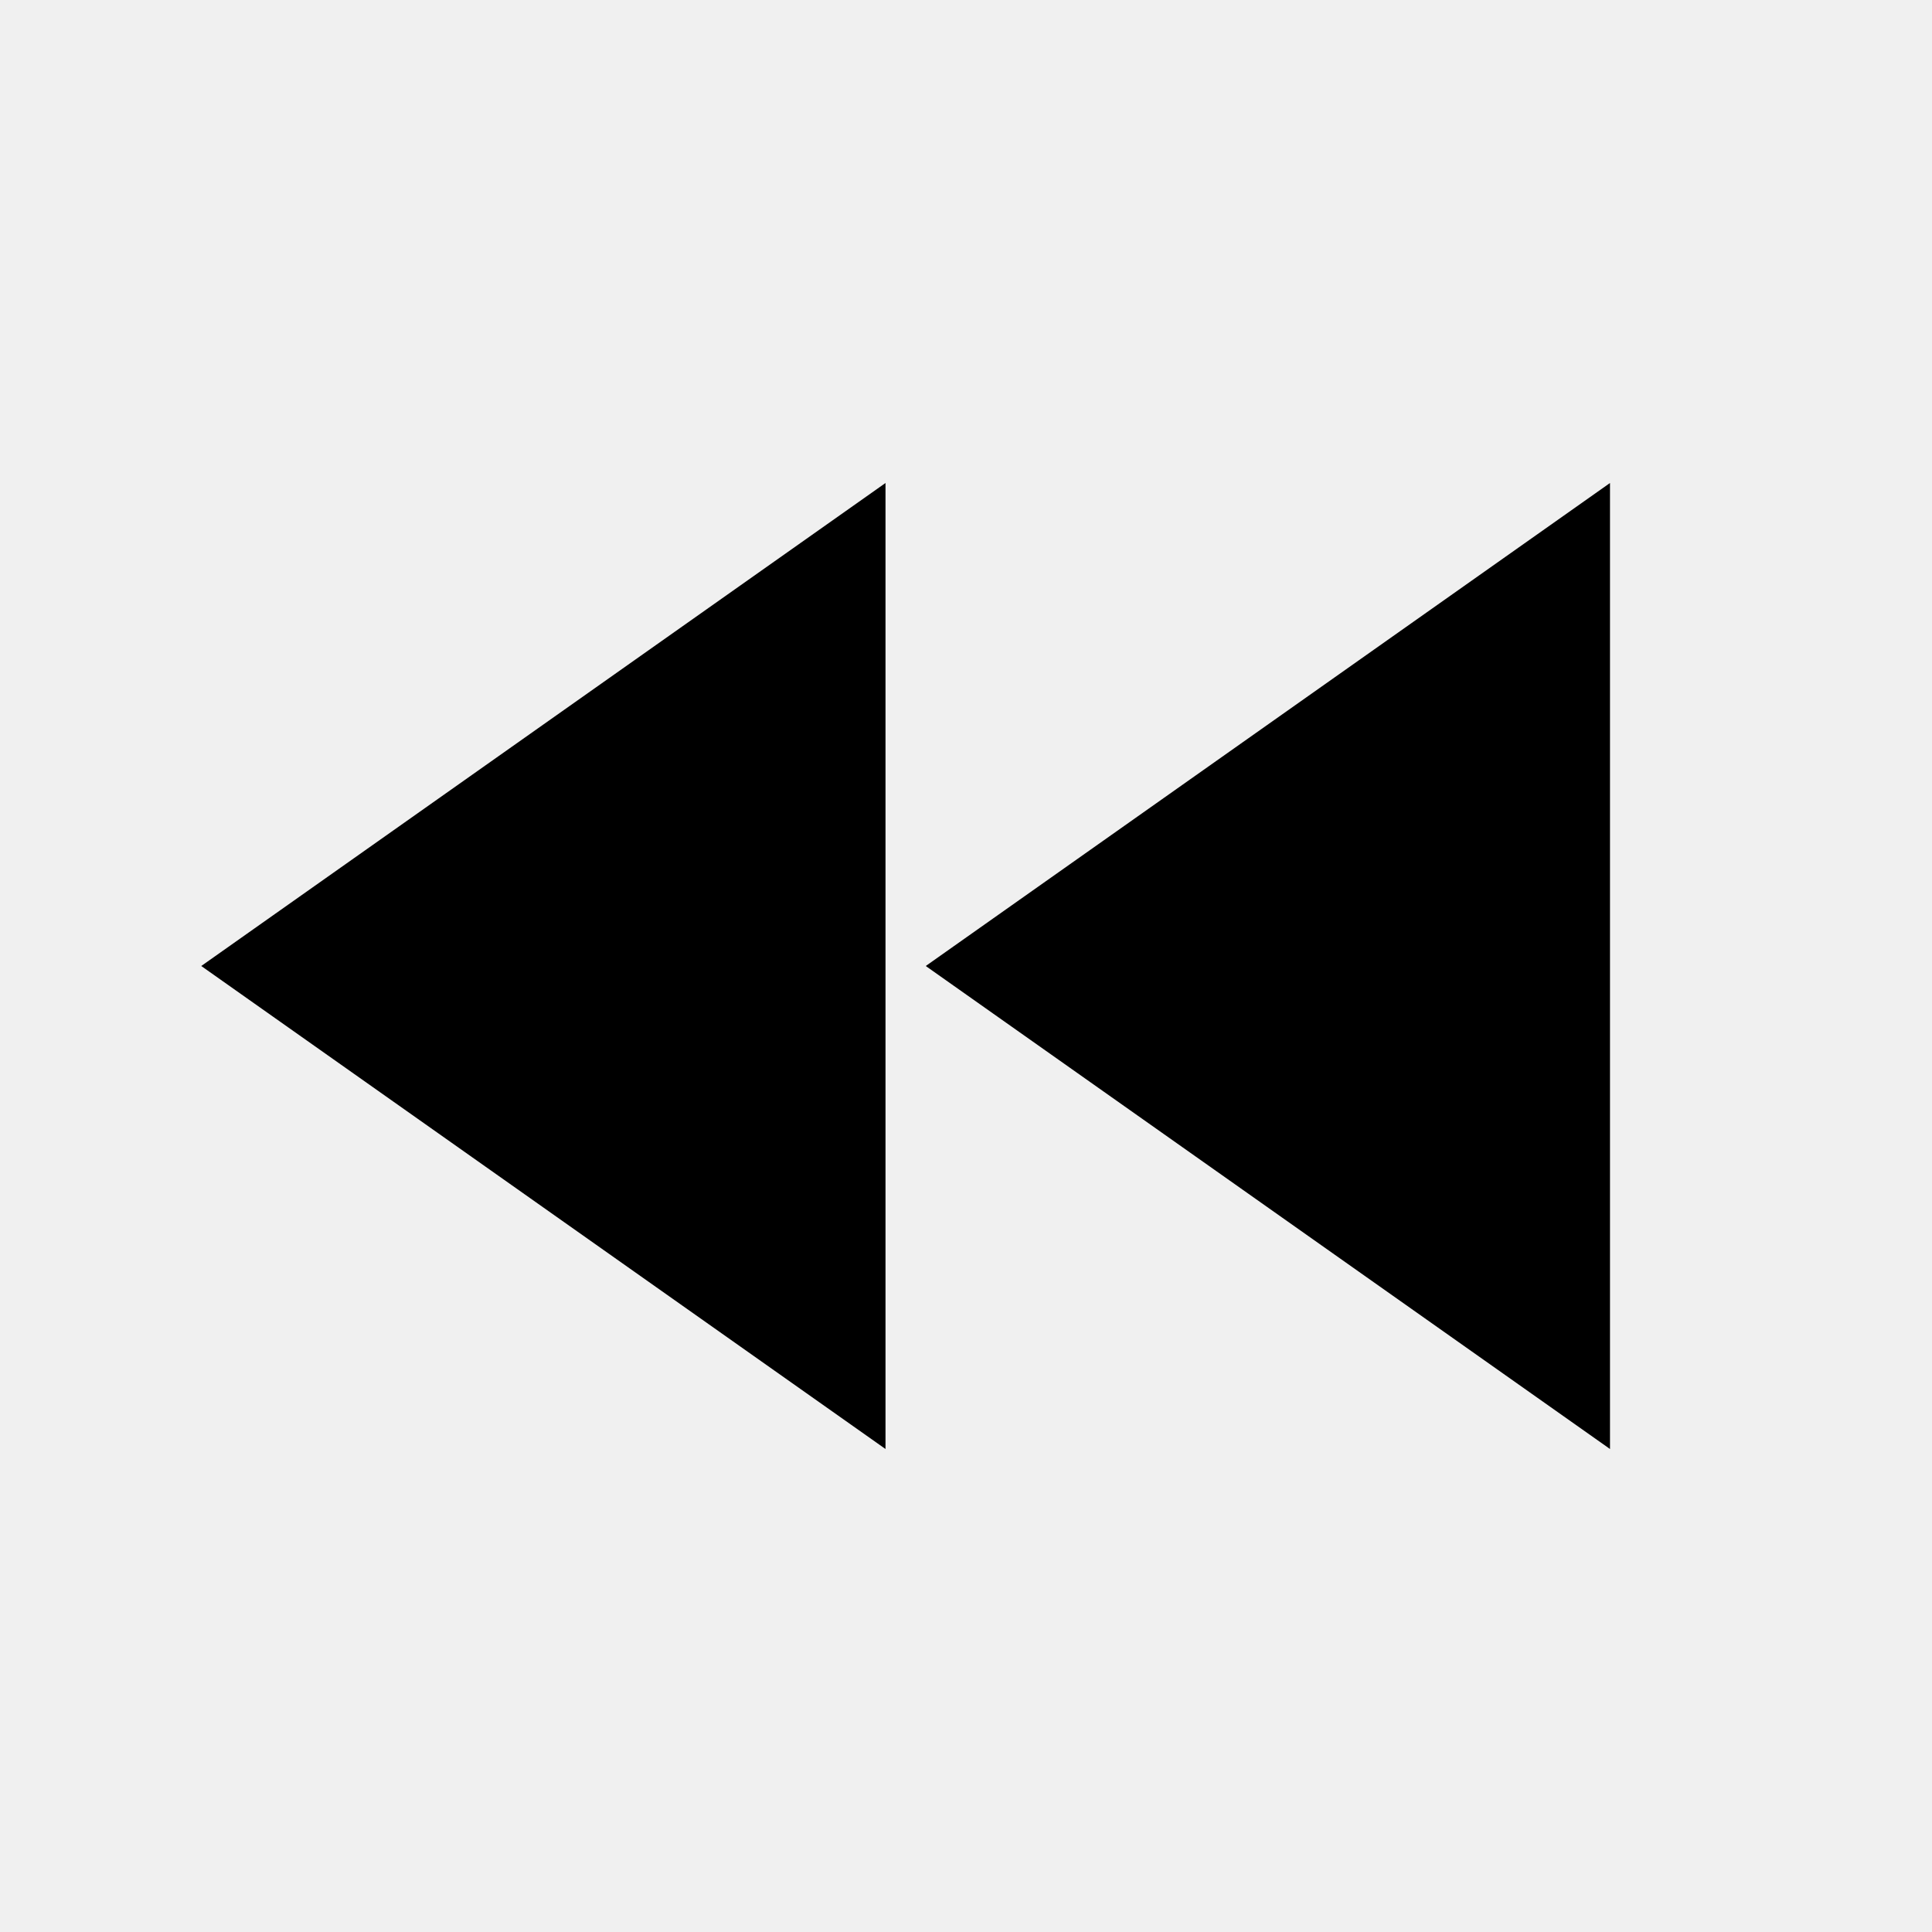
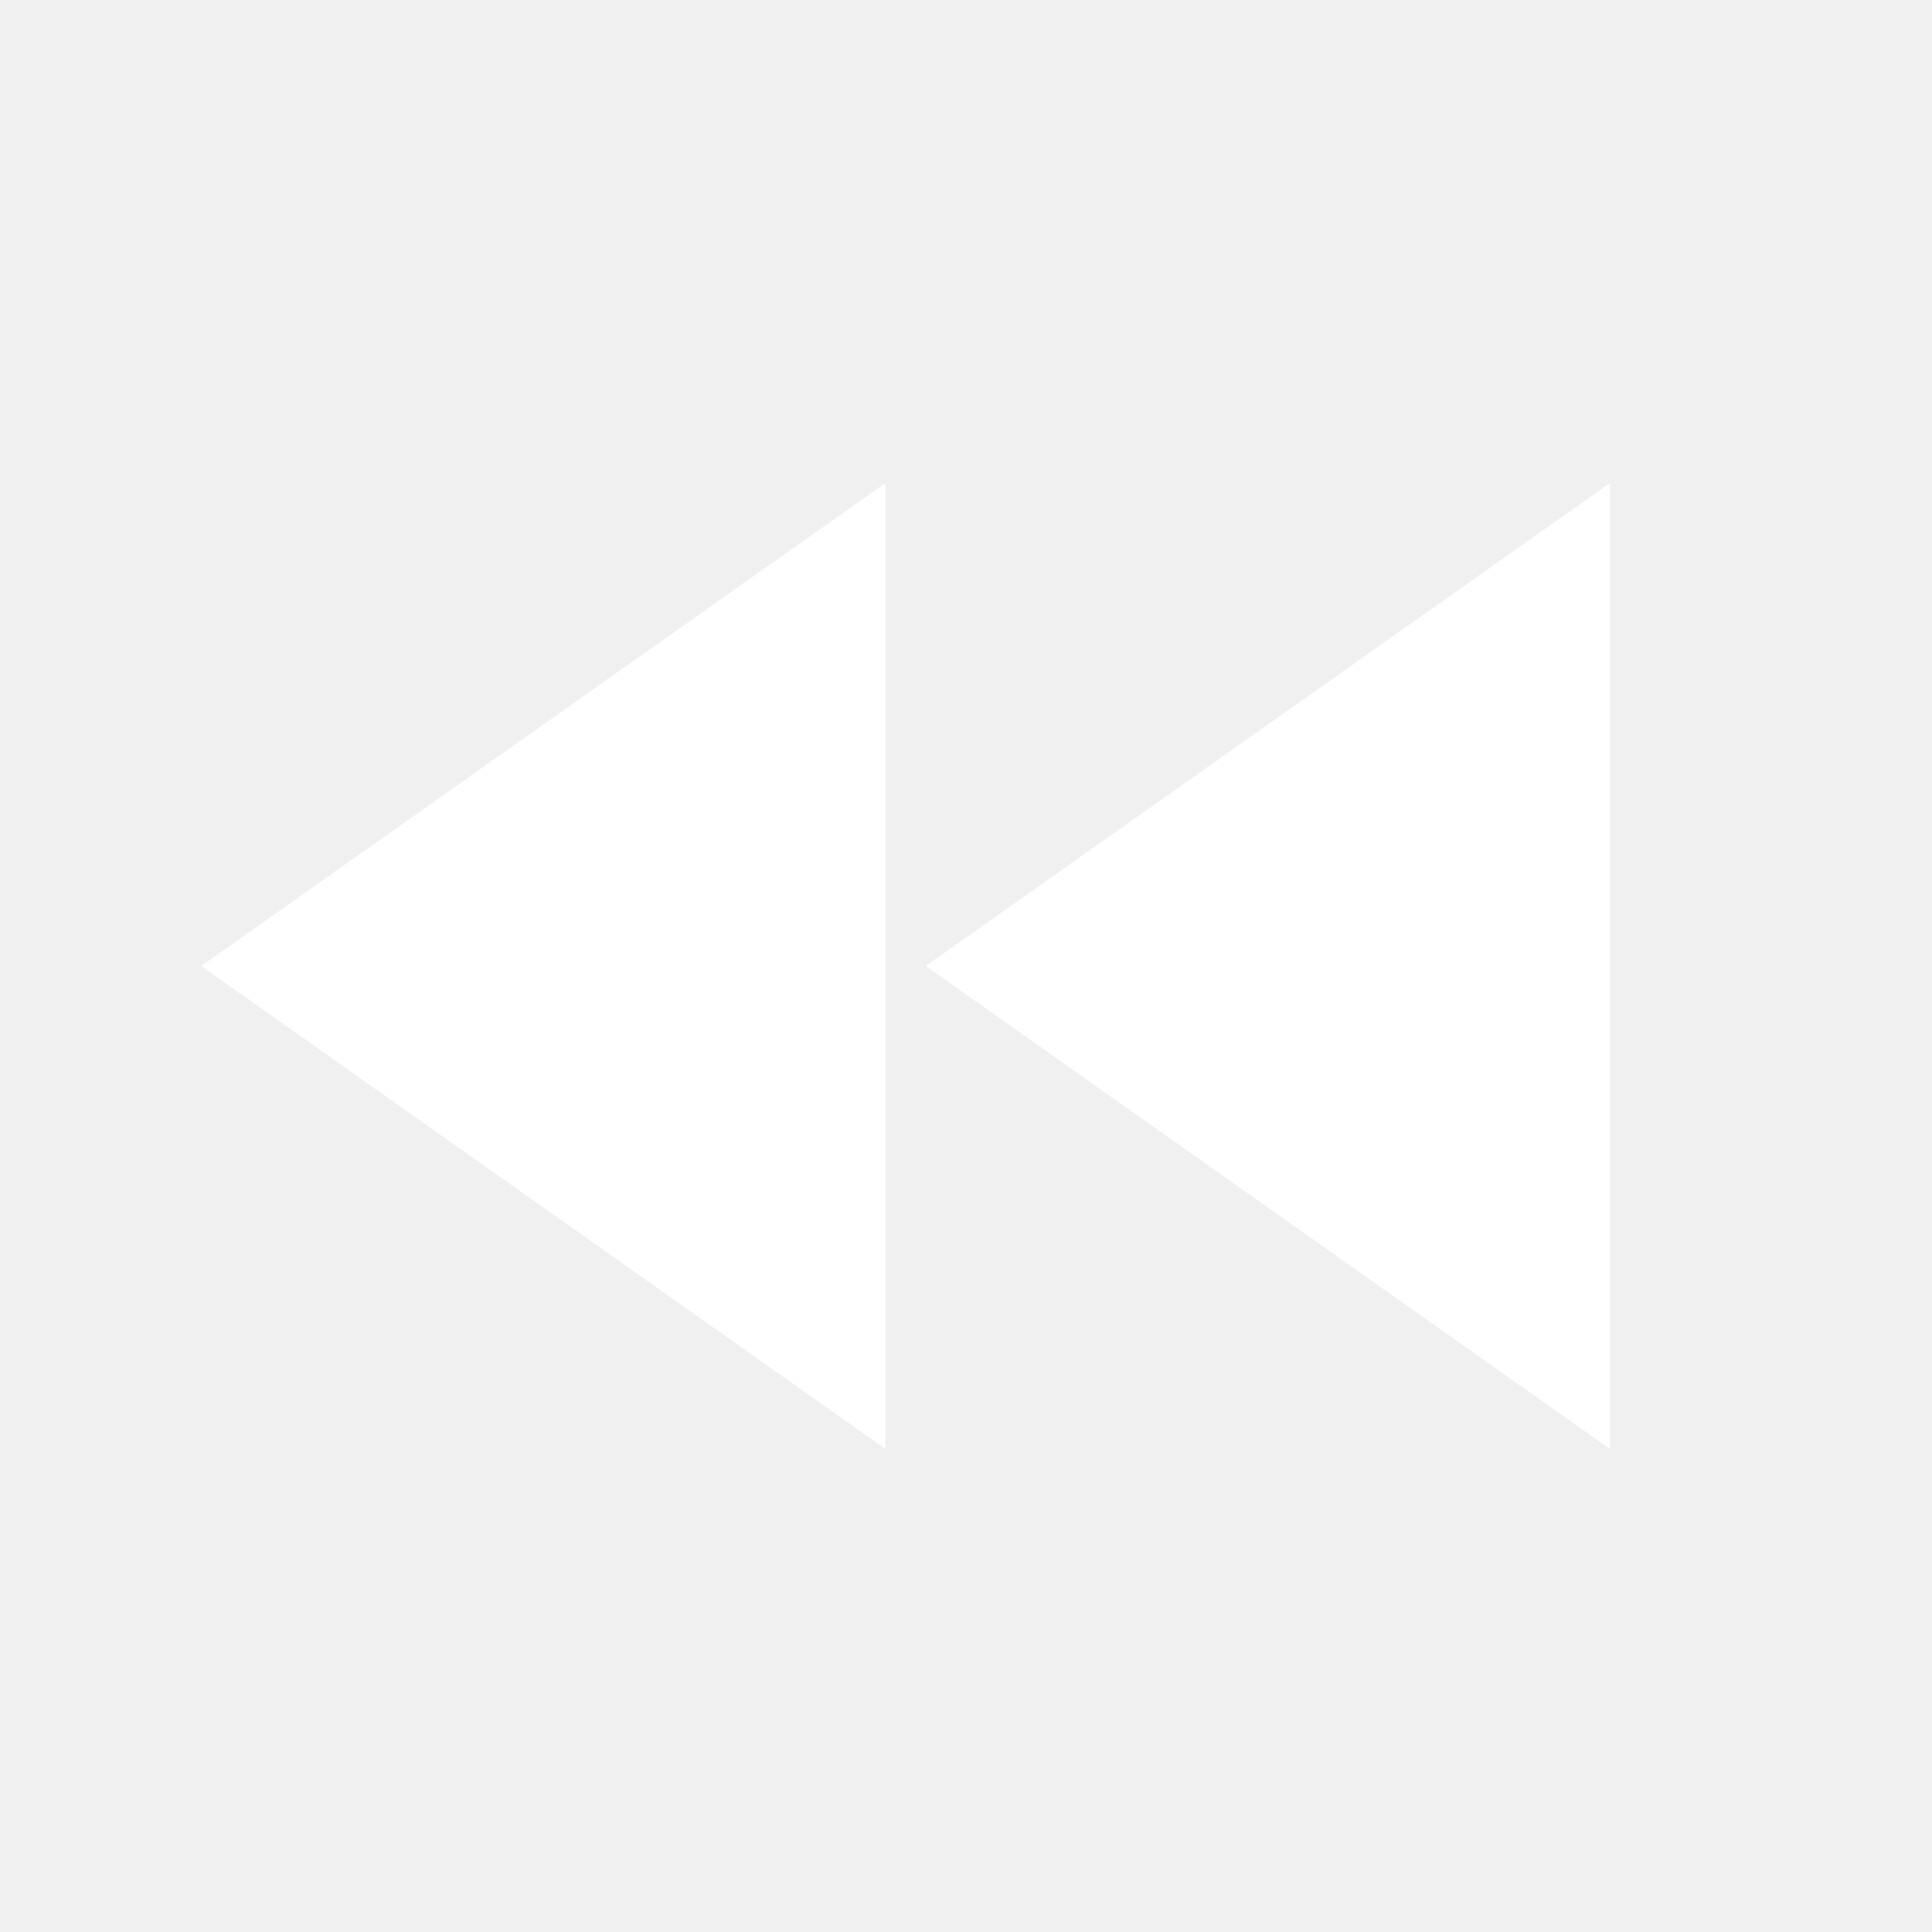
- <svg xmlns="http://www.w3.org/2000/svg" fill="#000000" height="24" viewBox="0 0 24 24" width="24">
+ <svg xmlns="http://www.w3.org/2000/svg" fill="#FFFFFF" height="24" viewBox="0 0 24 24" width="24">
  <path d="M11 18V6l-8.5 6 8.5 6zm.5-6l8.5 6V6l-8.5 6z" />
  <path d="M0 0h24v24H0z" fill="none" />
</svg>
